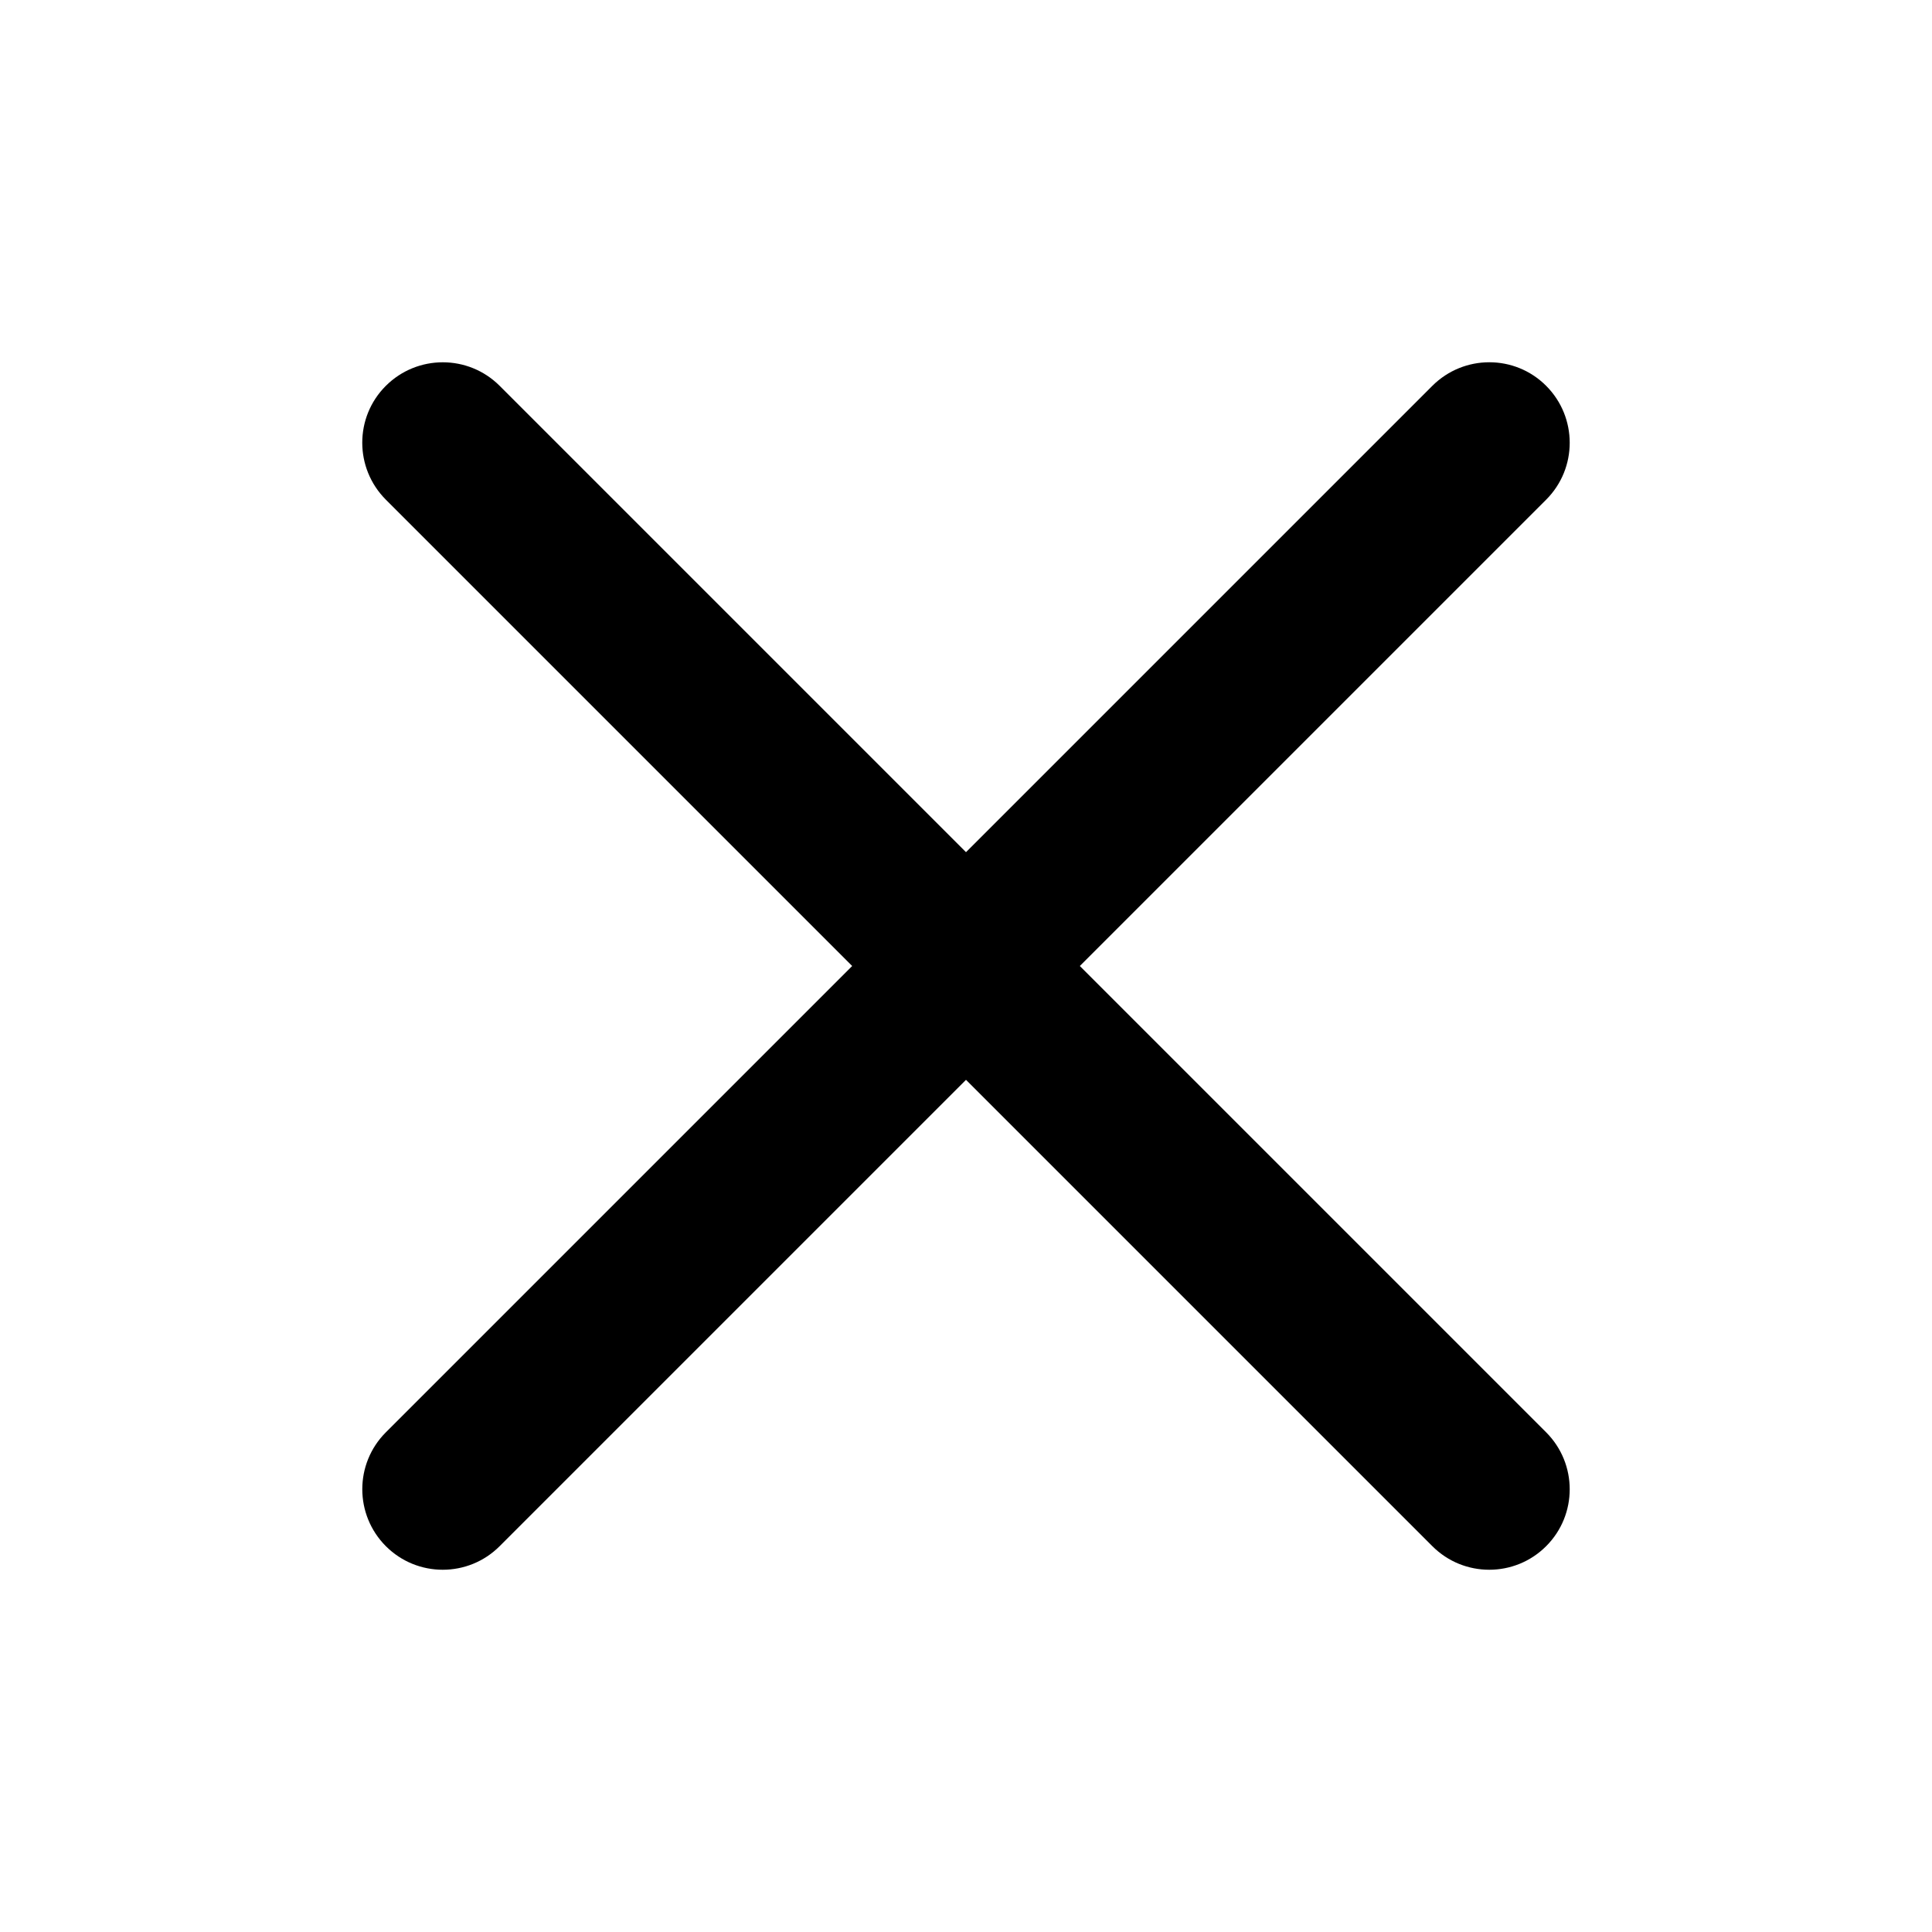
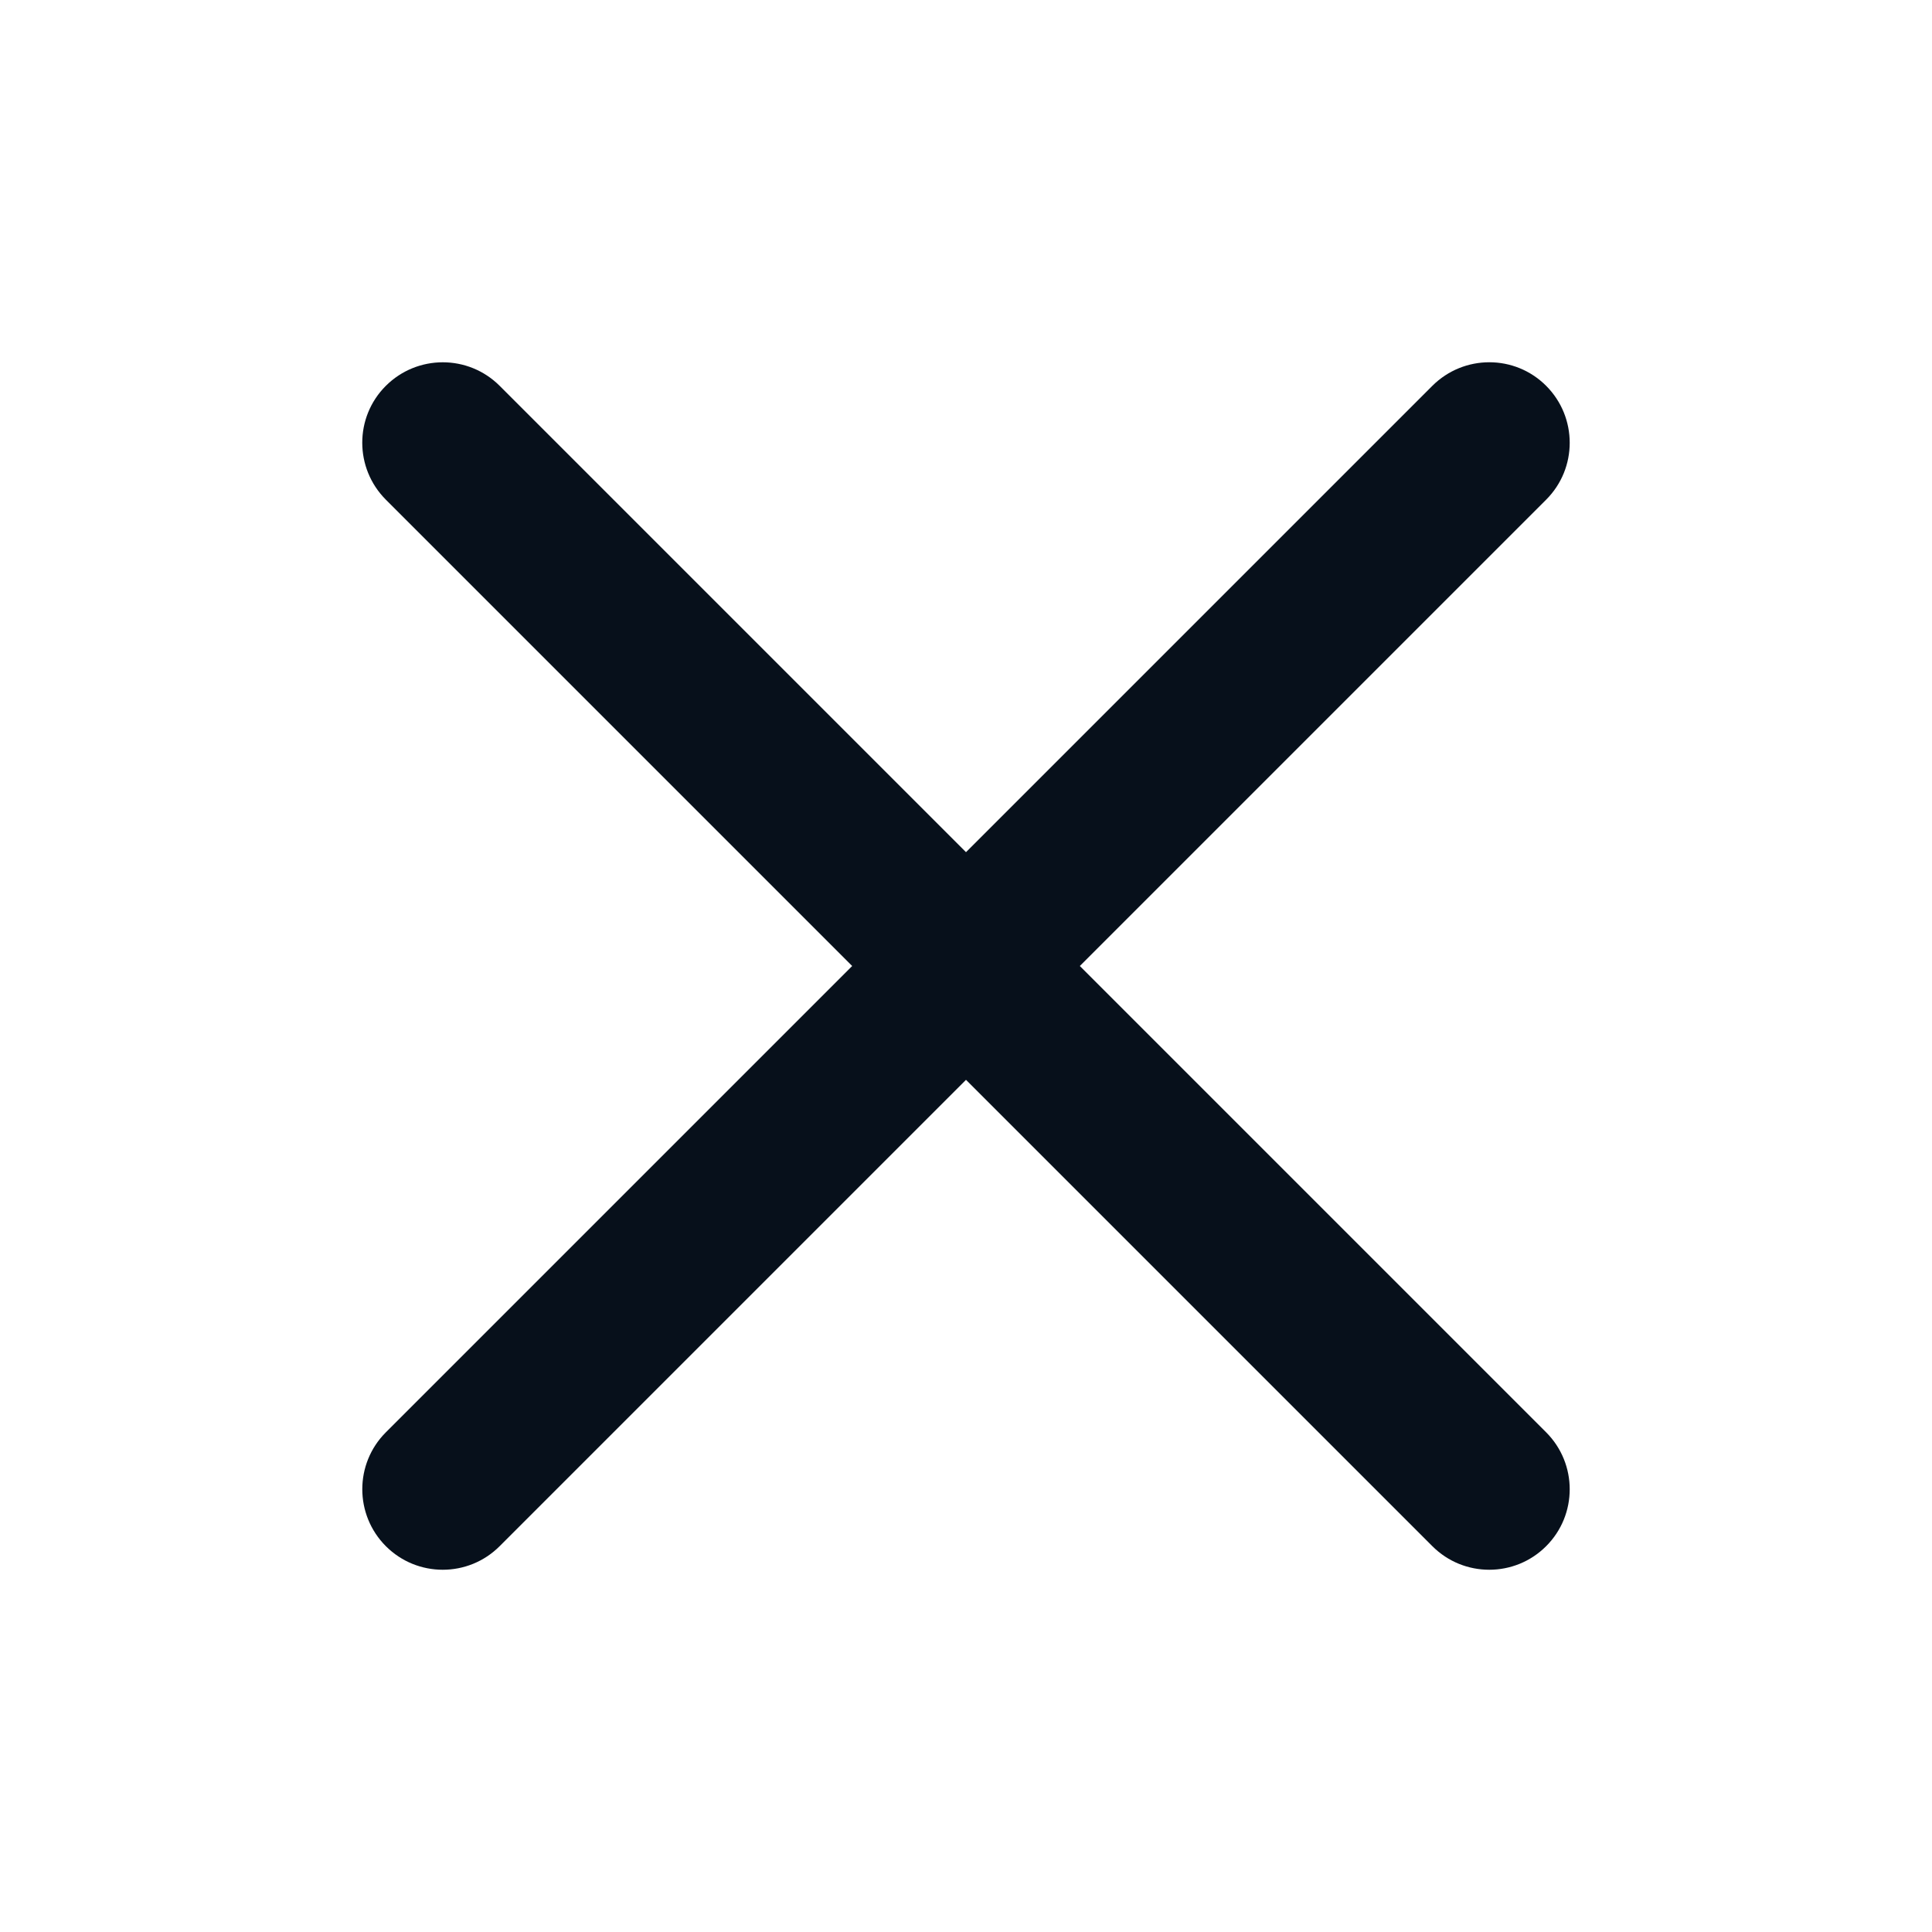
<svg xmlns="http://www.w3.org/2000/svg" width="24" height="24" viewBox="0 0 24 24" fill="none">
-   <path d="M13.414 12L19.207 6.207C19.597 5.817 19.597 5.184 19.207 4.793C18.817 4.402 18.184 4.403 17.793 4.793L12 10.586L6.207 4.793C5.817 4.403 5.184 4.403 4.793 4.793C4.402 5.183 4.403 5.816 4.793 6.207L10.586 12L4.793 17.793C4.403 18.183 4.403 18.816 4.793 19.207C4.988 19.402 5.243 19.5 5.5 19.5C5.757 19.5 6.012 19.402 6.207 19.207L12 13.414L17.793 19.207C17.988 19.402 18.243 19.5 18.5 19.5C18.757 19.5 19.012 19.402 19.207 19.207C19.597 18.817 19.597 18.184 19.207 17.793L13.414 12Z" fill="currentColor" />
+   <path d="M13.414 12L19.207 6.207C19.597 5.817 19.597 5.184 19.207 4.793C18.817 4.402 18.184 4.403 17.793 4.793L12 10.586L6.207 4.793C5.817 4.403 5.184 4.403 4.793 4.793C4.402 5.183 4.403 5.816 4.793 6.207L10.586 12L4.793 17.793C4.403 18.183 4.403 18.816 4.793 19.207C4.988 19.402 5.243 19.5 5.5 19.5C5.757 19.5 6.012 19.402 6.207 19.207L12 13.414L17.793 19.207C17.988 19.402 18.243 19.5 18.5 19.5C18.757 19.5 19.012 19.402 19.207 19.207C19.597 18.817 19.597 18.184 19.207 17.793L13.414 12Z" fill="#07101B" />
</svg>
